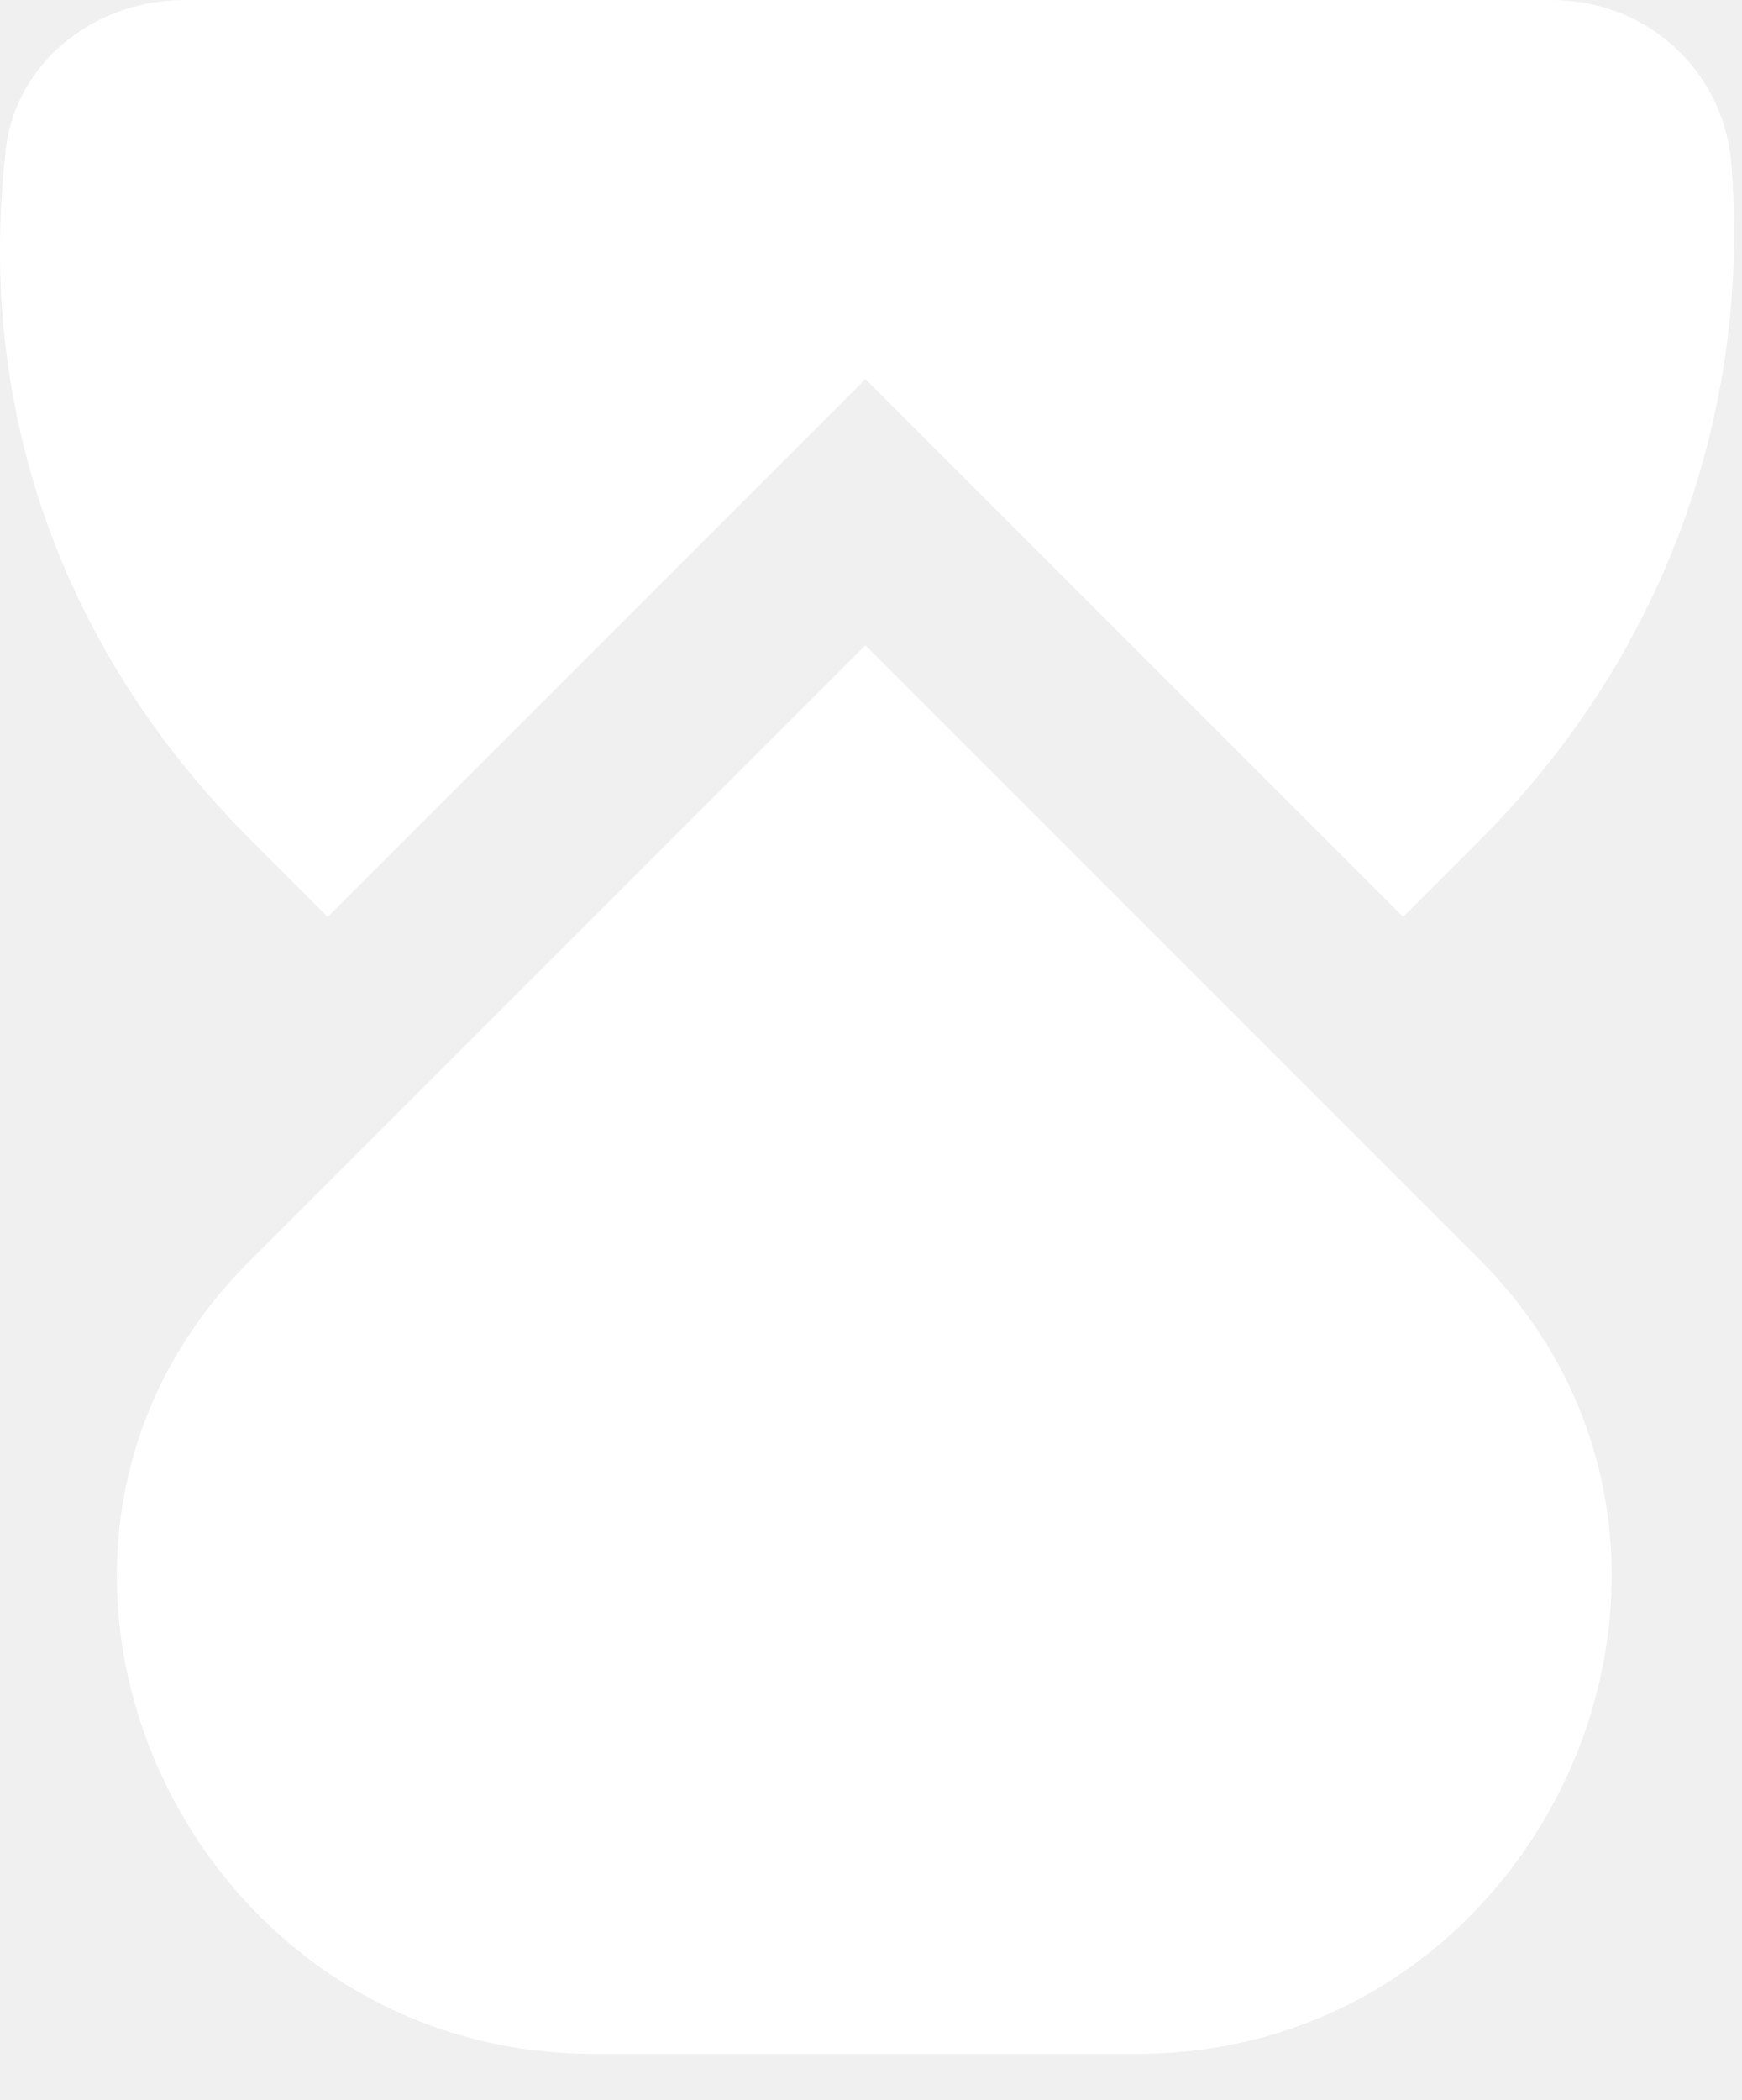
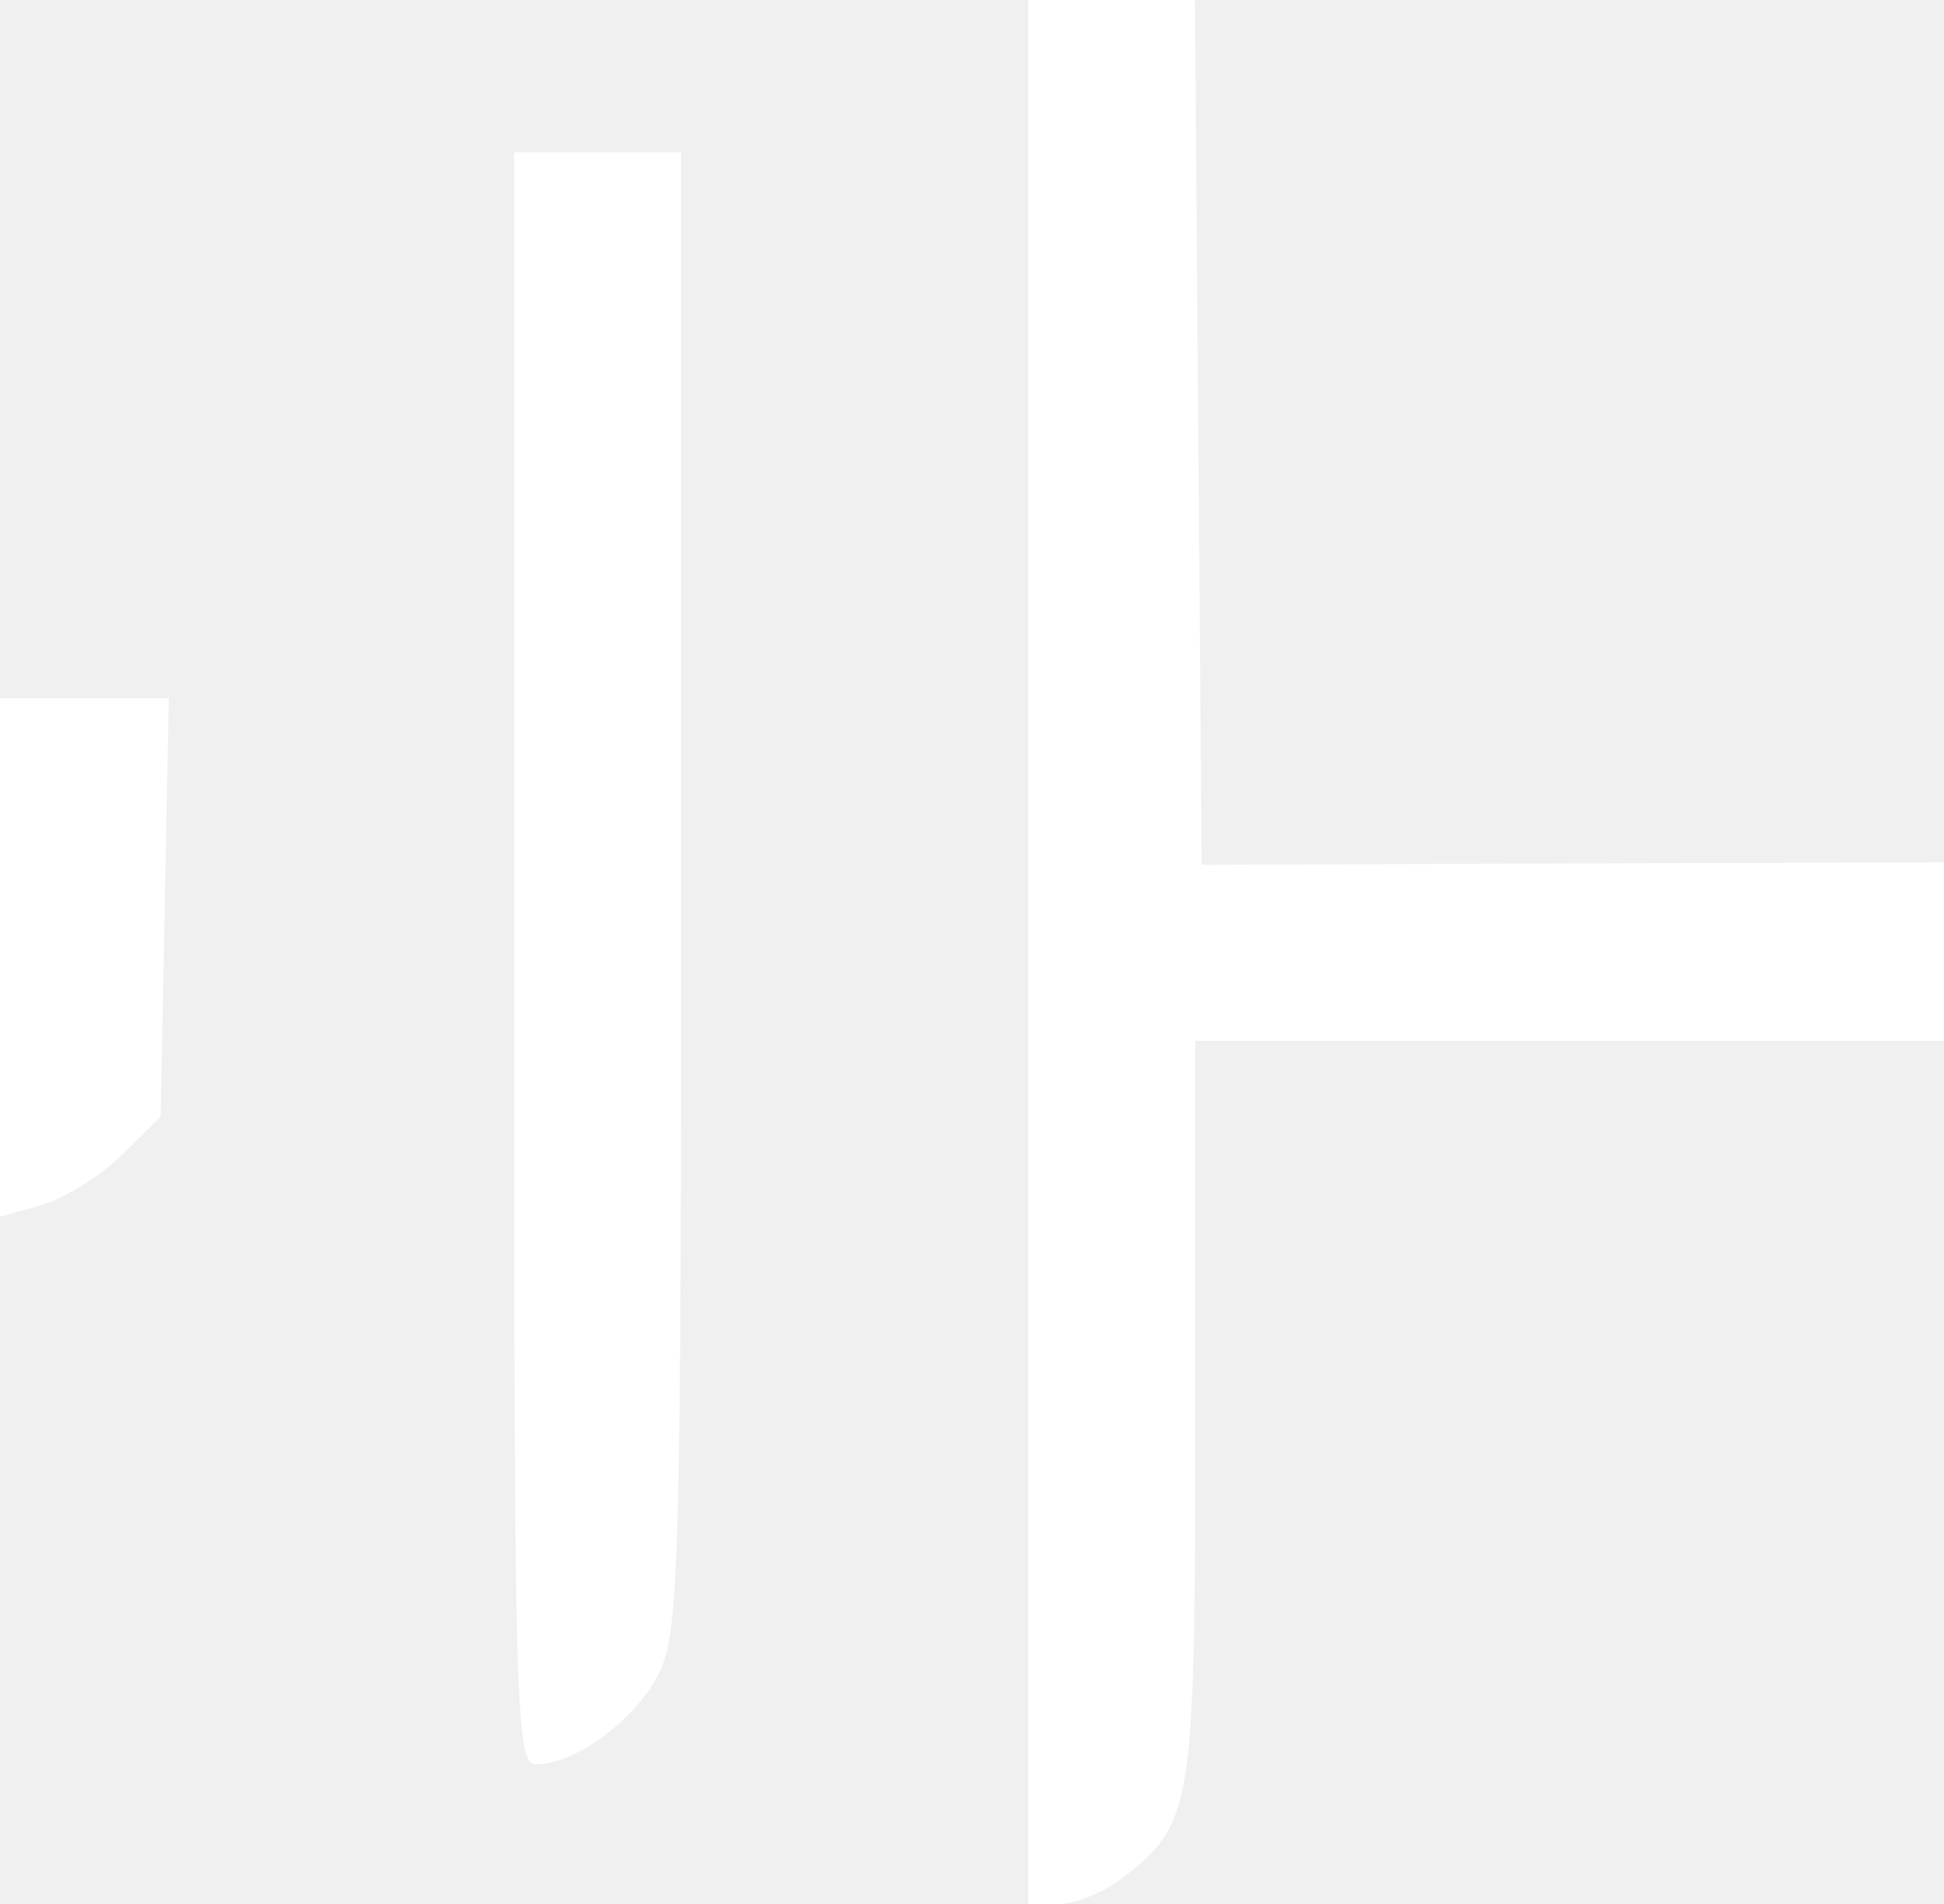
- <svg xmlns="http://www.w3.org/2000/svg" width="34" height="41" viewBox="0 0 34 41" fill="none">
-   <path d="M22.197 40.1C30.197 40.1 34.497 30.4 28.997 24.7L28.897 24.6L16.897 12.6L4.897 24.6L4.797 24.7C-0.803 30.4 3.597 40.1 11.597 40.1H22.197Z" fill="white" />
-   <path d="M4.897 16.4L6.397 17.9L16.897 7.4L27.397 17.9L28.897 16.4C32.697 12.6 34.197 7.7 33.797 3.1C33.597 1.3 32.097 0 30.297 0H3.597C1.797 0 0.197 1.3 0.097 3.1C-0.403 7.7 0.997 12.5 4.897 16.4Z" fill="white" />
+ <svg xmlns="http://www.w3.org/2000/svg" width="49" height="48" viewBox="0 0 49 48" fill="none">
+   <path fill-rule="evenodd" clip-rule="evenodd" d="M25.916 24V48H26.682C27.103 48 27.835 47.699 28.308 47.332C30.073 45.96 30.127 45.612 30.127 35.536V26.24H38.225H49V23.99V21.74L38.306 21.771L30.289 21.803L30.203 10.902L30.118 0H28.017H25.916V24ZM12.958 24.16C12.958 43.3 12.991 44.48 13.525 44.479C14.518 44.477 16.069 43.313 16.628 42.149C17.114 41.138 17.169 39.136 17.169 22.432V3.84H15.063H12.958V24.16ZM0 24.138V30.675L1.045 30.379C1.62 30.216 2.531 29.648 3.07 29.116L4.049 28.149L4.152 22.875L4.255 17.6H2.127H0V24.138Z" fill="white" />
</svg>
